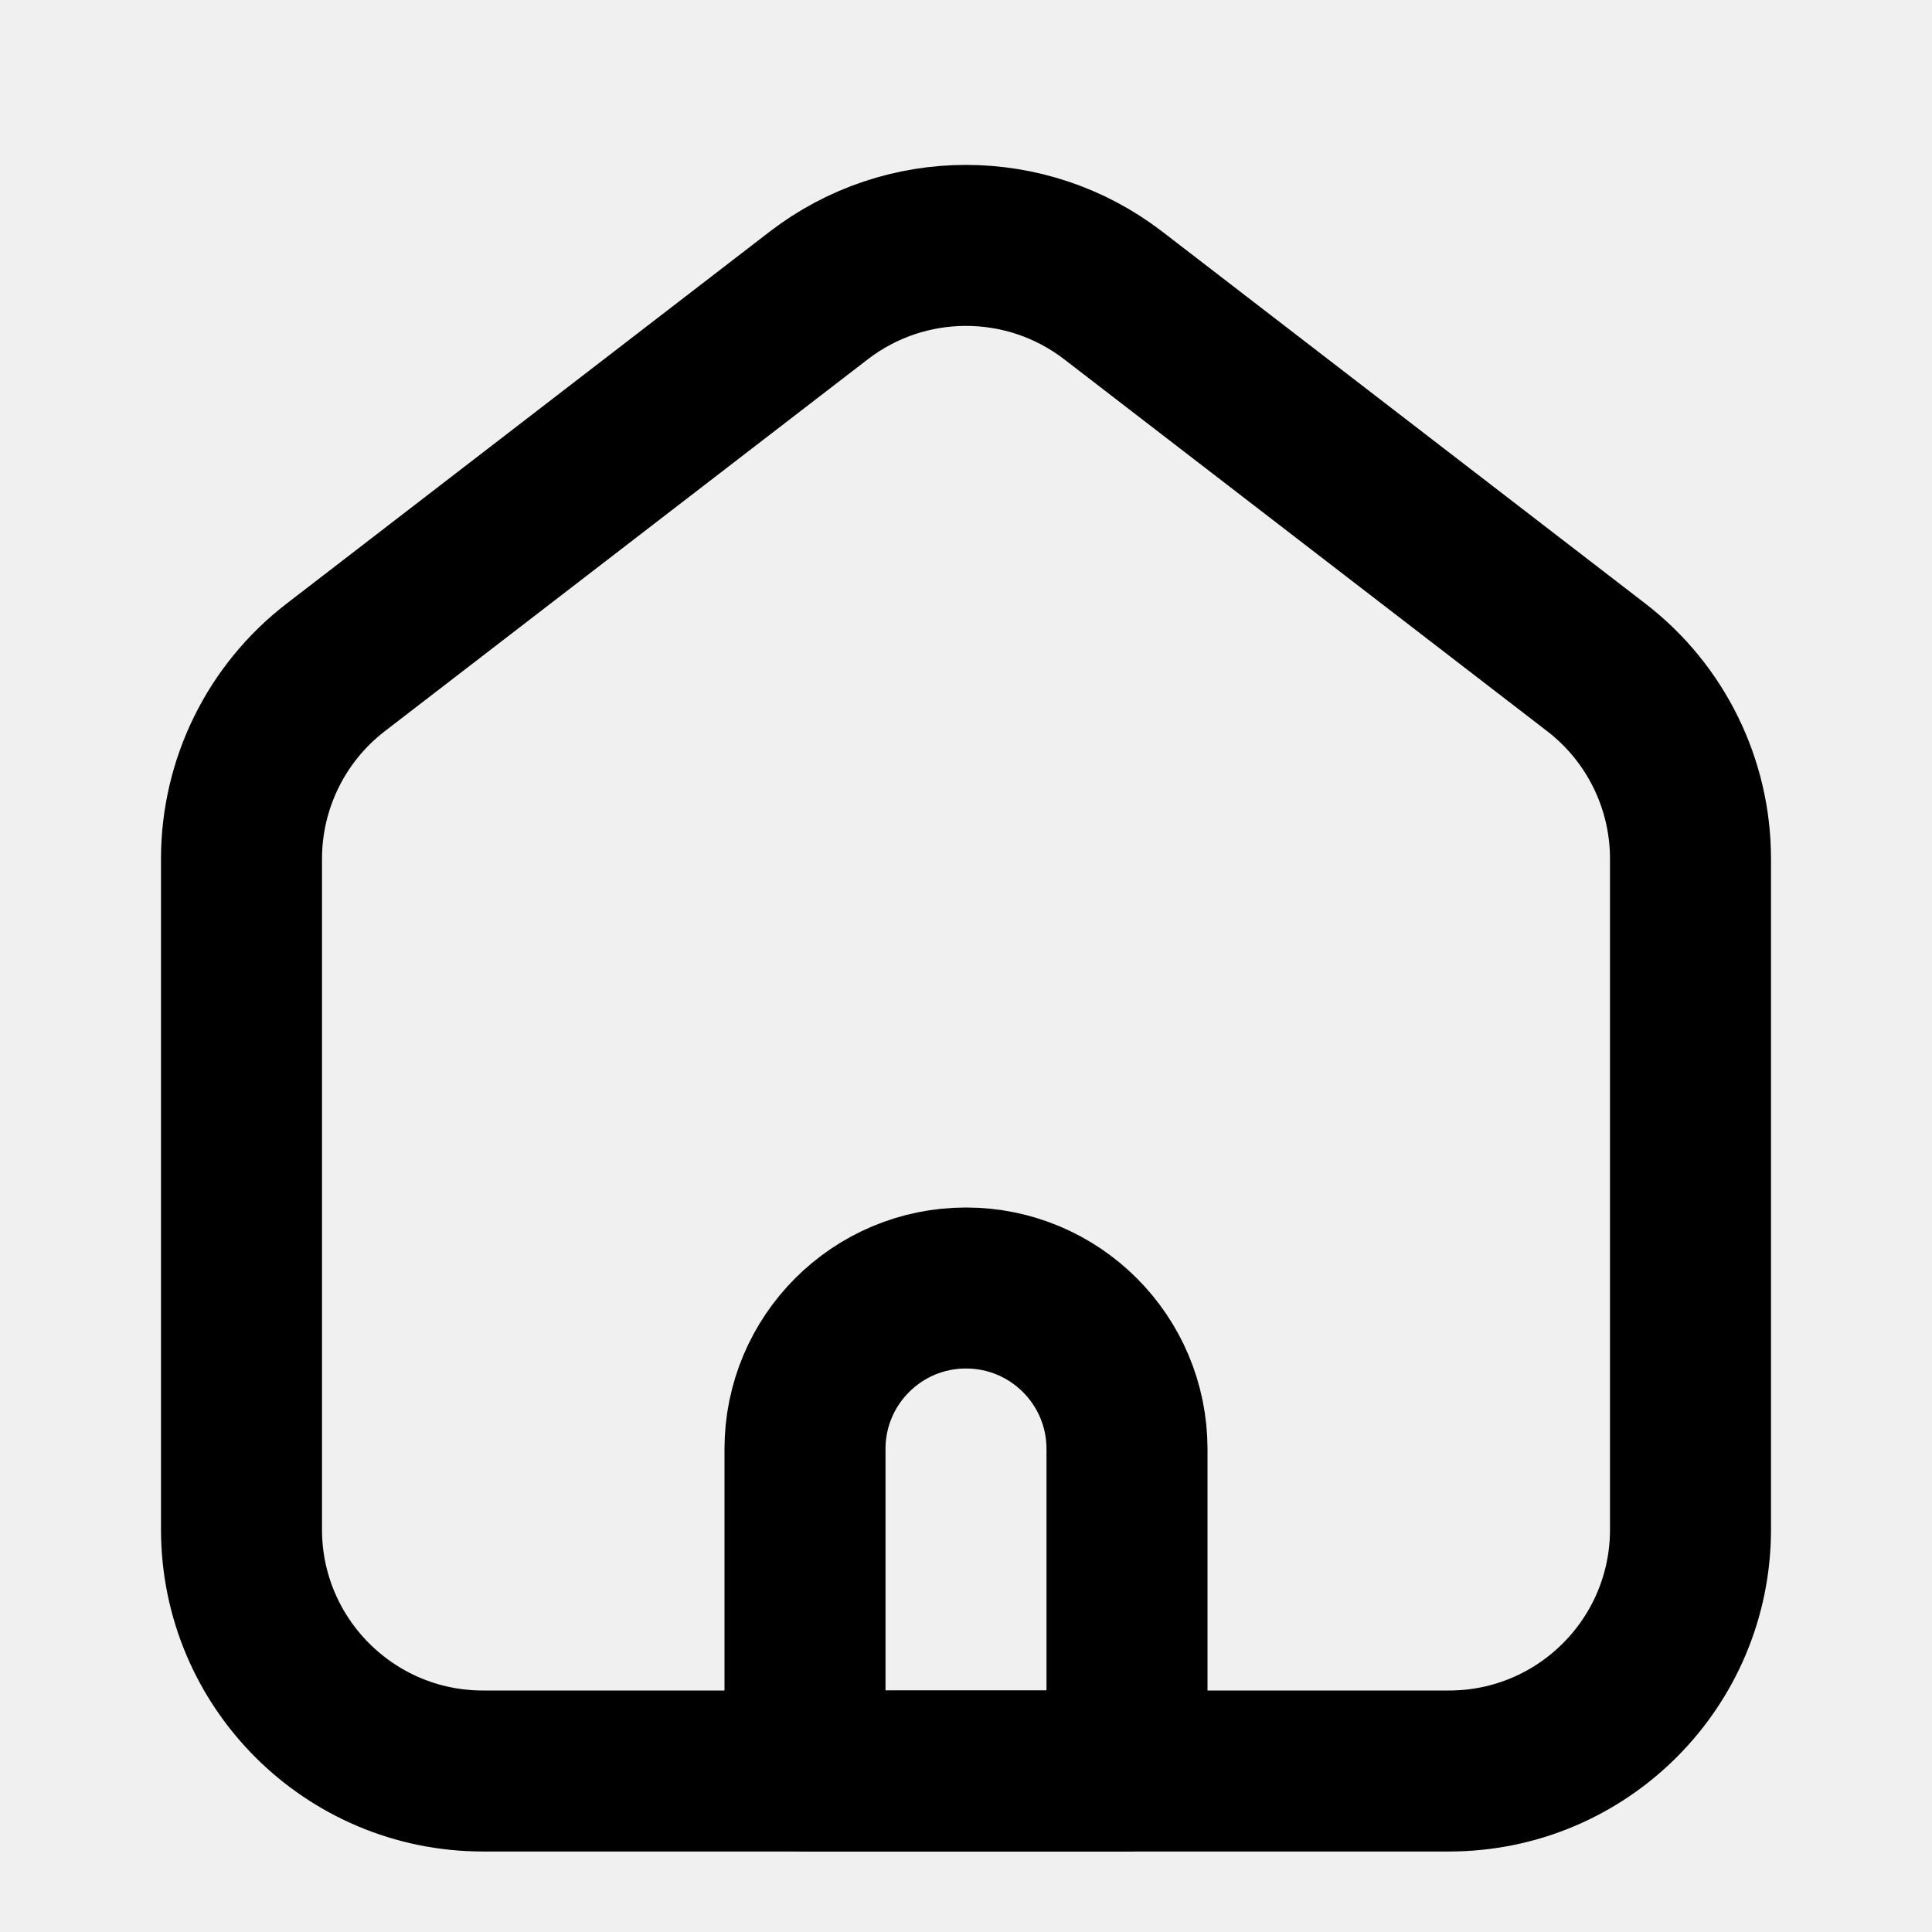
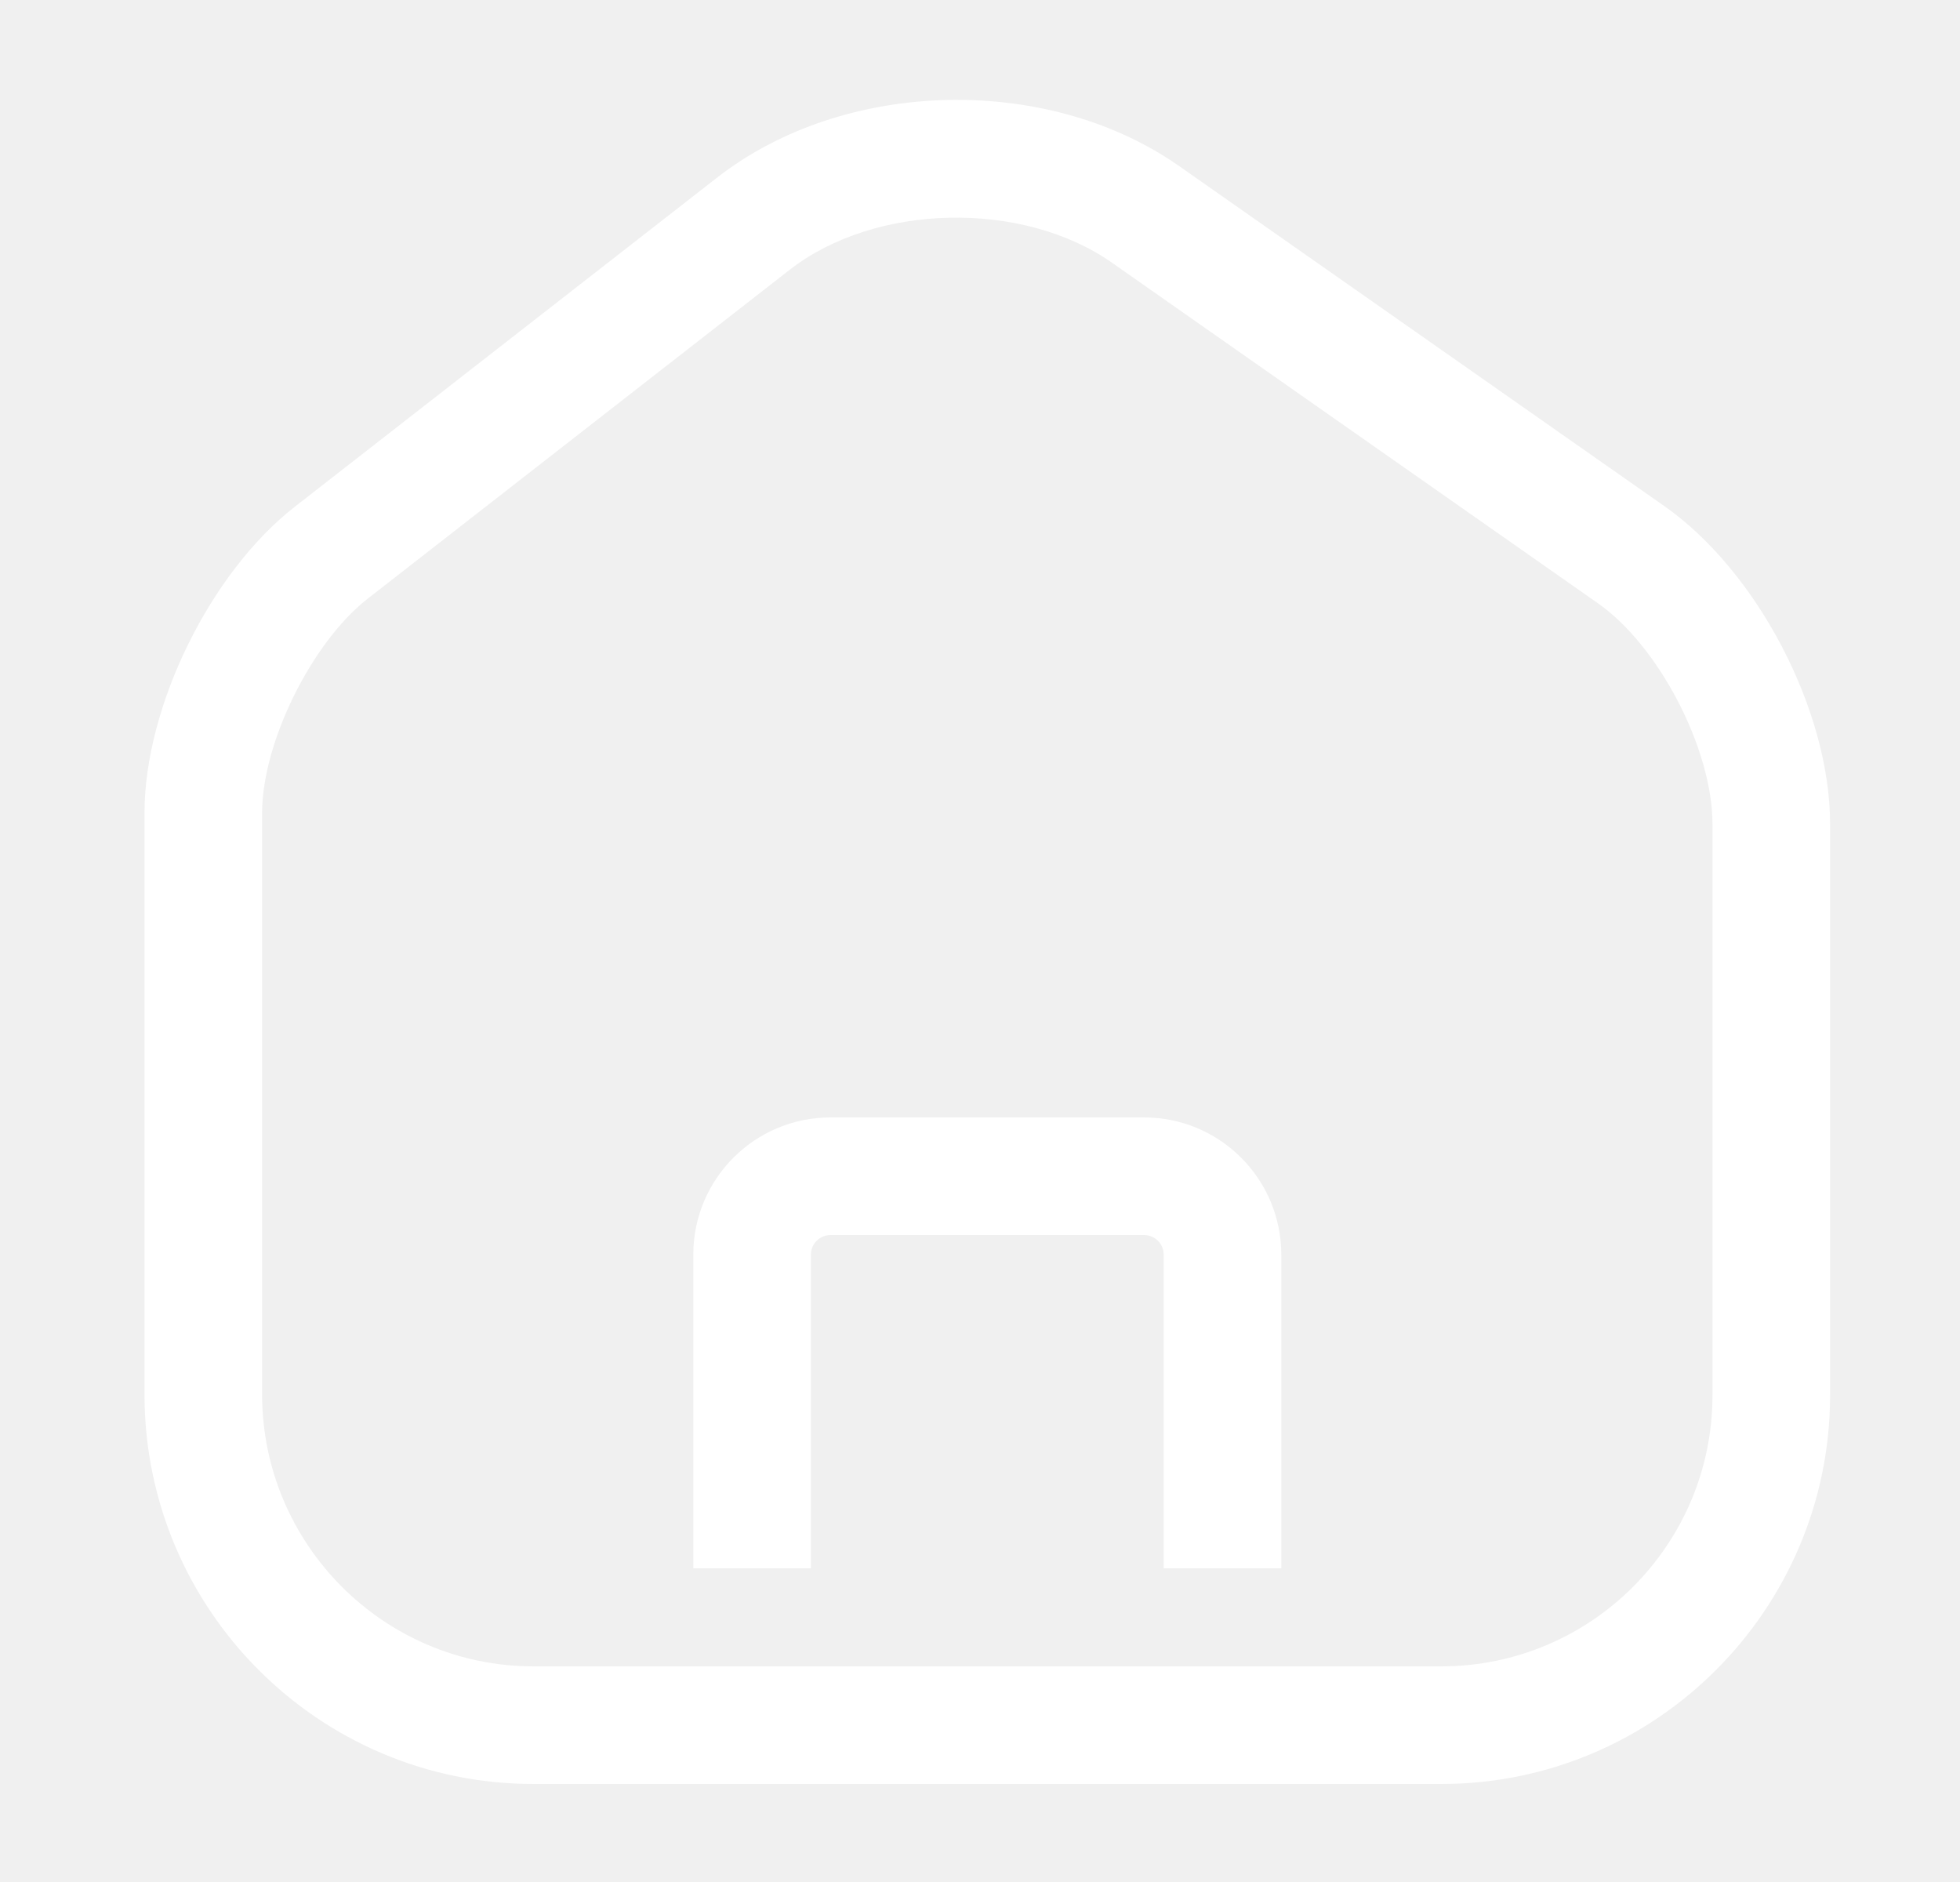
- <svg xmlns="http://www.w3.org/2000/svg" width="24" height="24" viewBox="0 0 24 24" fill="none">
-   <path d="M3 19V10.668C3 9.738 3.432 8.859 4.17 8.291L10.17 3.671C11.248 2.841 12.752 2.841 13.83 3.671L19.83 8.291C20.568 8.859 21 9.738 21 10.668V19C21 20.657 19.657 22 18 22H6C4.343 22 3 20.657 3 19Z" stroke="black" stroke-width="2" stroke-linecap="round" stroke-linejoin="round" />
-   <path d="M10 18C10 16.895 10.895 16 12 16C13.105 16 14 16.895 14 18V22H10V18Z" stroke="black" stroke-width="2" stroke-linecap="round" stroke-linejoin="round" />
+ <svg xmlns="http://www.w3.org/2000/svg" width="25" height="24" viewBox="0 0 25 24" fill="none">
+   <path d="M18.383 22.75H6.803C4.063 22.75 1.843 20.52 1.843 17.78V10.37C1.843 9.01 2.683 7.3 3.763 6.46L9.153 2.26C10.773 1 13.363 0.94 15.043 2.12L21.223 6.45C22.413 7.28 23.343 9.06 23.343 10.51V17.79C23.343 20.52 21.123 22.75 18.383 22.75ZM10.073 3.44L4.683 7.64C3.973 8.2 3.343 9.47 3.343 10.37V17.78C3.343 19.69 4.893 21.25 6.803 21.25H18.383C20.293 21.25 21.843 19.7 21.843 17.79V10.51C21.843 9.55 21.153 8.22 20.363 7.68L14.183 3.35C13.043 2.55 11.163 2.59 10.073 3.44Z" fill="white" />
+   <path fill-rule="evenodd" clip-rule="evenodd" d="M10.593 15.75C10.455 15.75 10.343 15.862 10.343 16V20H8.843V16C8.843 15.034 9.626 14.25 10.593 14.25H14.593C15.559 14.25 16.343 15.034 16.343 16V20H14.843V16C14.843 15.862 14.731 15.75 14.593 15.75H10.593Z" fill="white" />
</svg>
